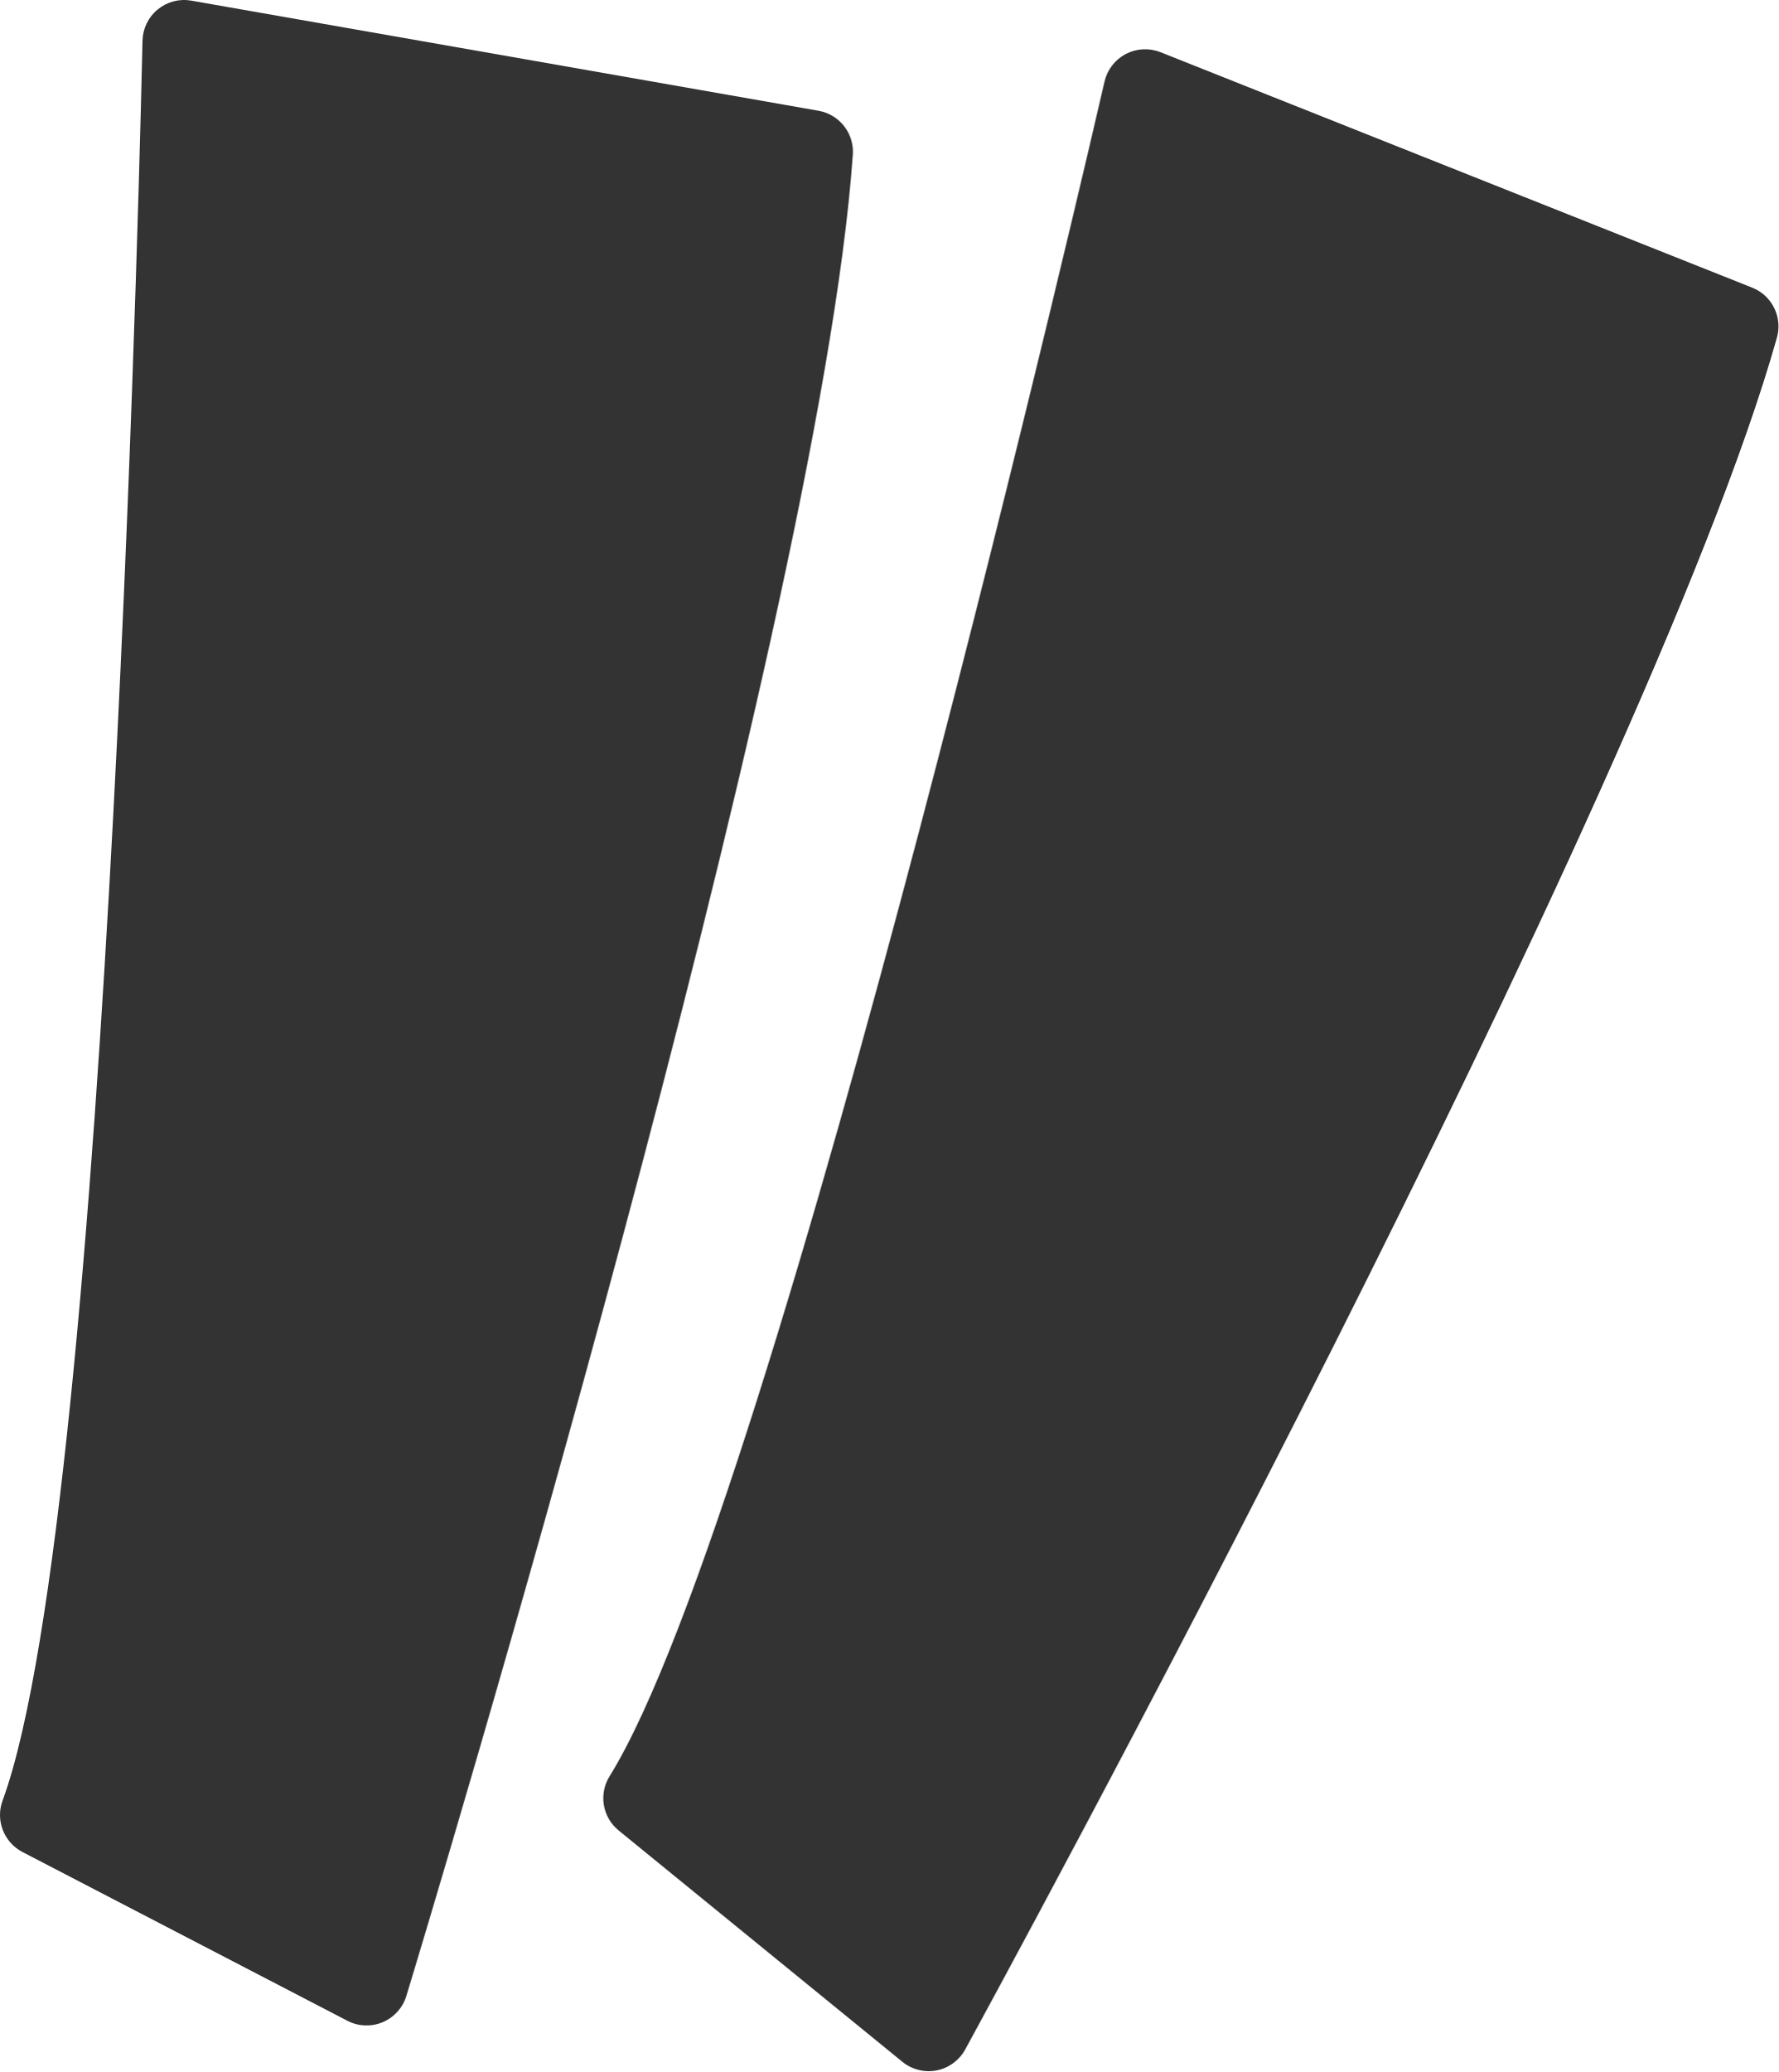
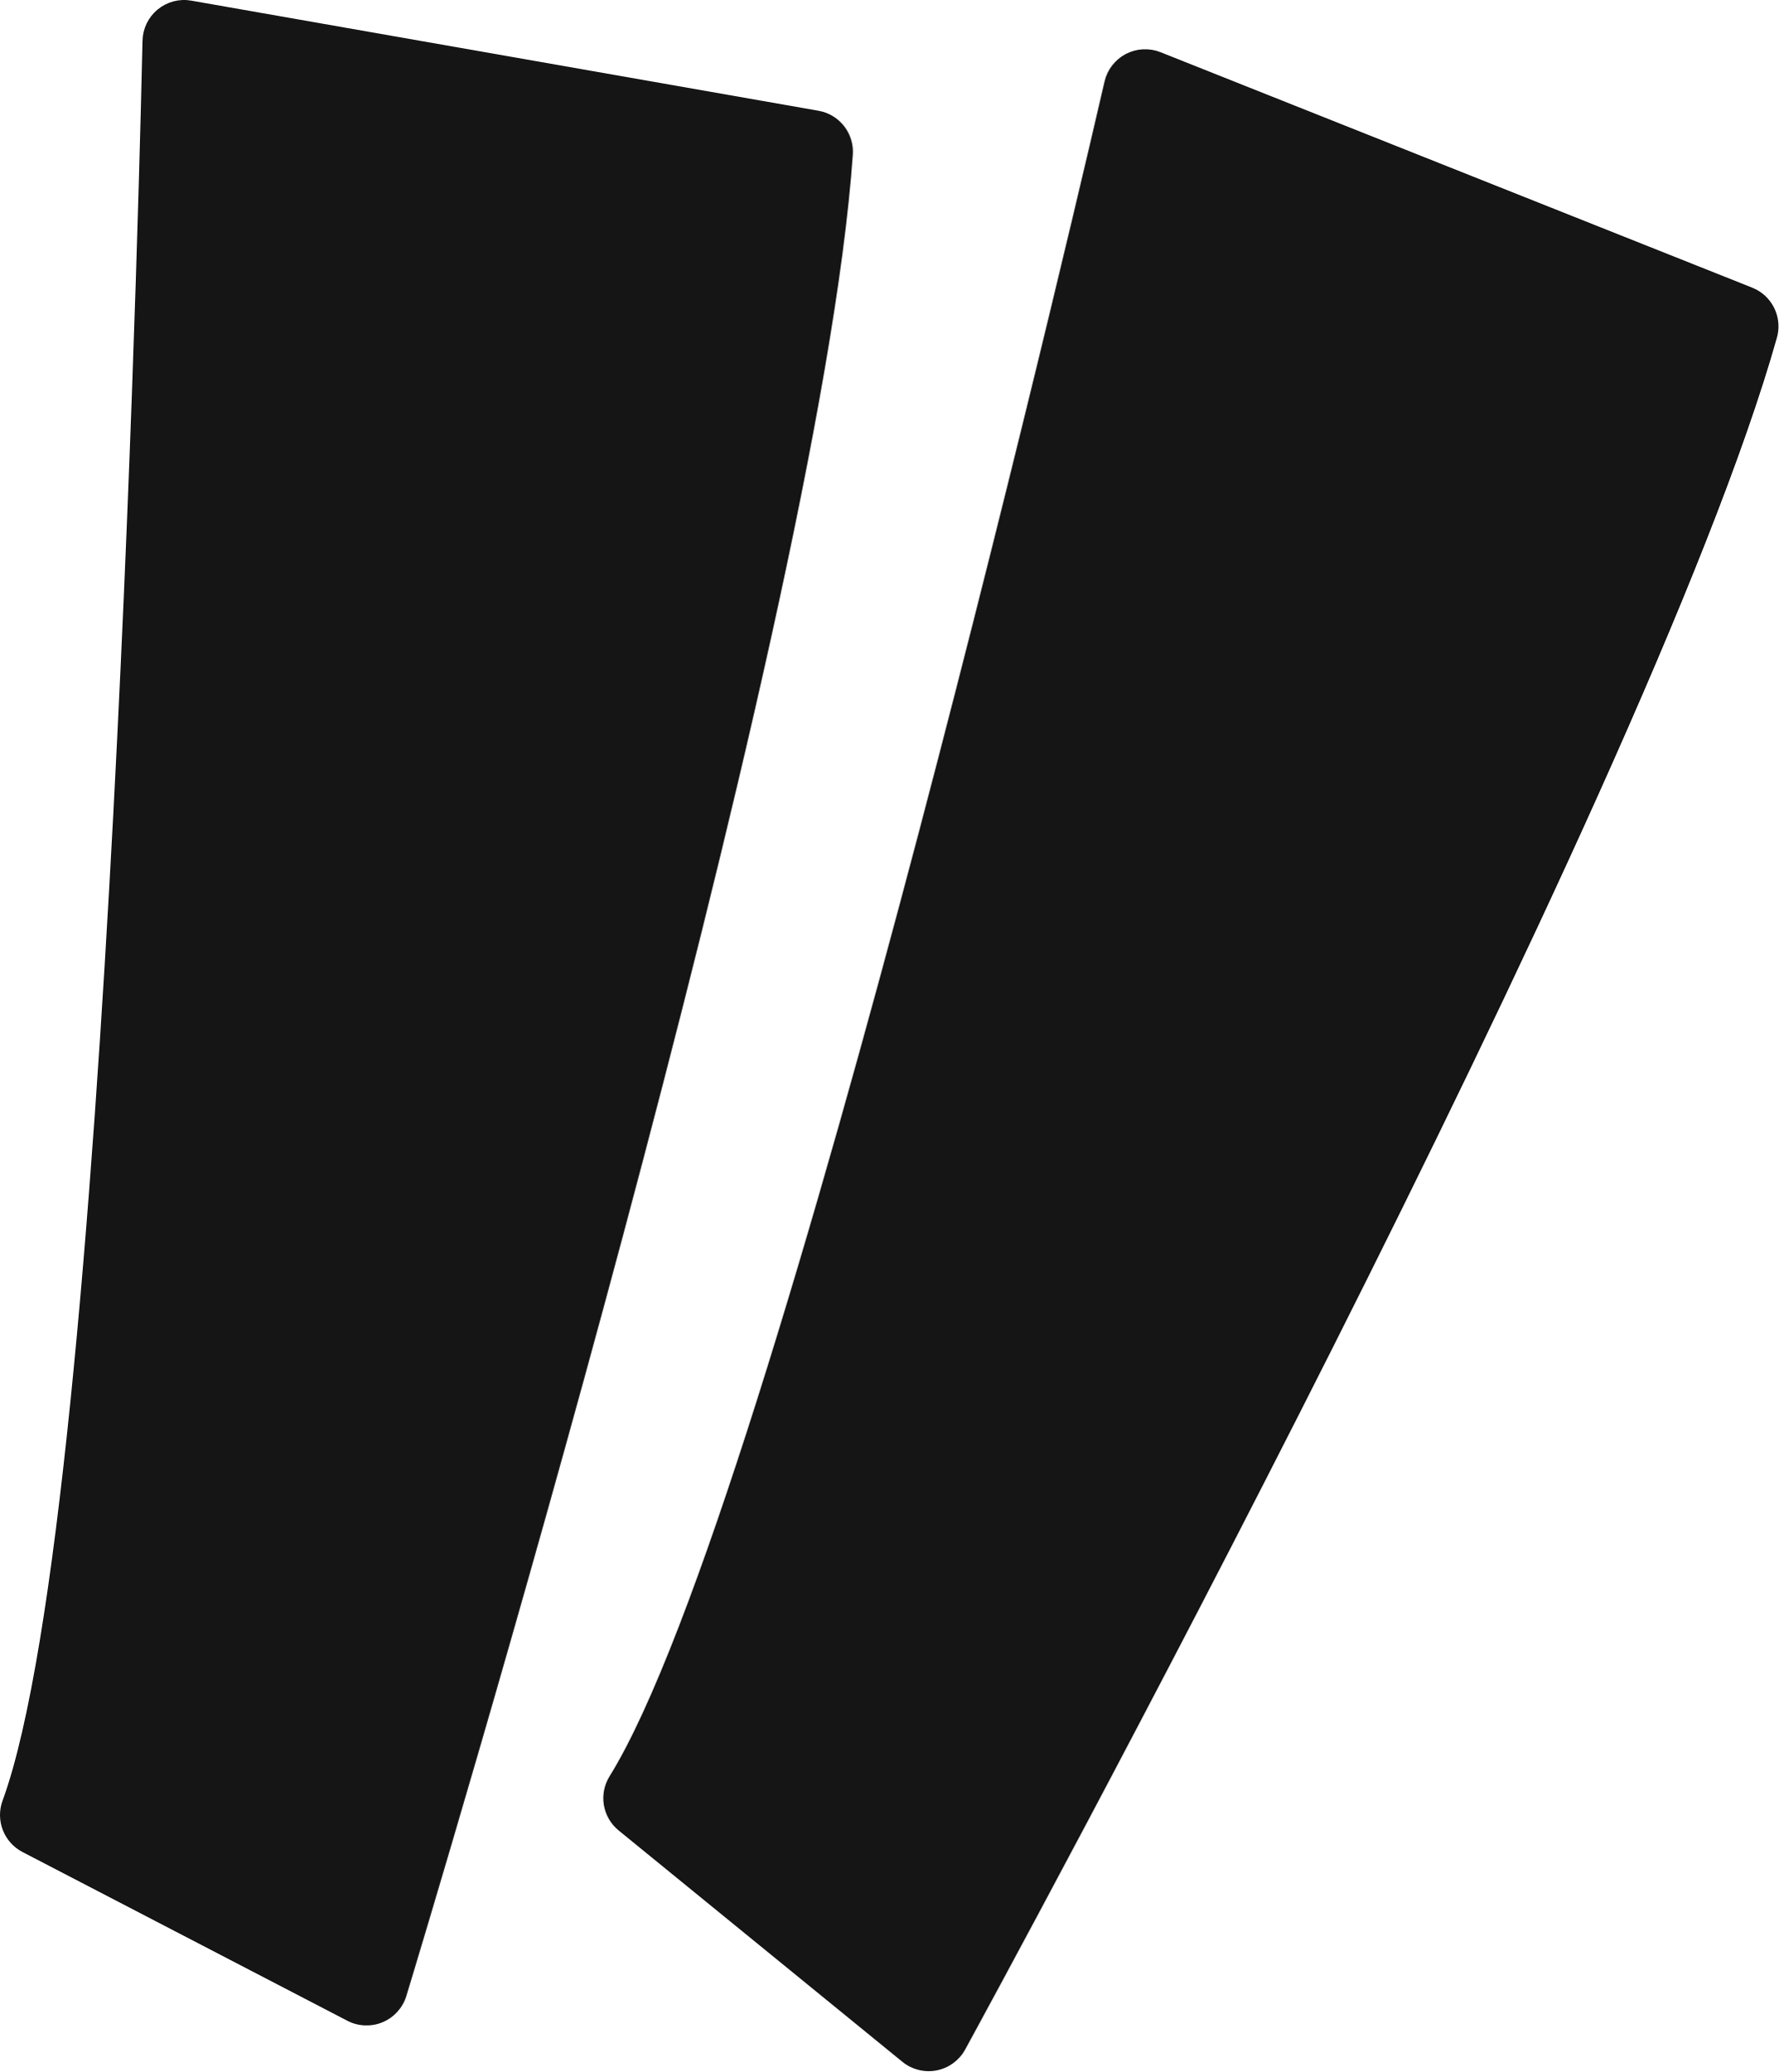
- <svg xmlns="http://www.w3.org/2000/svg" version="1.1" id="Layer_1" x="0px" y="0px" viewBox="39.982 0 486.966 566.931" enable-background="new 39.982 0 486.966 566.931" xml:space="preserve">
+ <svg xmlns="http://www.w3.org/2000/svg" version="1.1" x="0px" y="0px" viewBox="39.982 0 486.966 566.931" enable-background="new 39.982 0 486.966 566.931" xml:space="preserve">
  <g>
-     <path fill="#333333" d="M521.907,79.867c-0.666-0.447-1.39-0.825-2.147-1.131l-162.018-64.45c-3.091-1.231-6.569-1.048-9.518,0.497   c-2.945,1.55-5.06,4.303-5.808,7.54c-0.884,3.902-89.76,390.278-135.524,463.873c-3.027,4.864-1.969,11.223,2.475,14.847   l77.693,63.324c2.603,2.138,6.068,3,9.391,2.352c3.323-0.652,6.186-2.749,7.809-5.717   c7.604-13.908,186.644-342.103,222.261-468.582C527.878,87.594,525.914,82.557,521.907,79.867z" />
-     <path fill="#333333" d="M273.493,42.327c0.287-4.185-1.732-8.046-5.028-10.257c-1.286-0.866-2.763-1.477-4.381-1.76L92.356,0.173   c-3.278-0.579-6.642,0.31-9.204,2.421c-2.571,2.111-4.089,5.247-4.153,8.575c-0.087,3.989-8.493,400.367-38.32,481.729   c-1.974,5.388,0.374,11.397,5.448,14.041l88.966,46.197c3,1.564,6.546,1.705,9.669,0.387c3.118-1.308,5.498-3.943,6.482-7.184   C155.853,531.172,264.371,173.41,273.493,42.327z" />
+     <path fill="#151515" d="M521.907,79.867c-0.666-0.447-1.39-0.825-2.147-1.131l-162.018-64.45c-3.091-1.231-6.569-1.048-9.518,0.497   c-2.945,1.55-5.06,4.303-5.808,7.54c-0.884,3.902-89.76,390.278-135.524,463.873c-3.027,4.864-1.969,11.223,2.475,14.847   l77.693,63.324c2.603,2.138,6.068,3,9.391,2.352c3.323-0.652,6.186-2.749,7.809-5.717   c7.604-13.908,186.644-342.103,222.261-468.582C527.878,87.594,525.914,82.557,521.907,79.867z" />
+     <path fill="#151515" d="M273.493,42.327c0.287-4.185-1.732-8.046-5.028-10.257c-1.286-0.866-2.763-1.477-4.381-1.76L92.356,0.173   c-3.278-0.579-6.642,0.31-9.204,2.421c-2.571,2.111-4.089,5.247-4.153,8.575c-0.087,3.989-8.493,400.367-38.32,481.729   c-1.974,5.388,0.374,11.397,5.448,14.041l88.966,46.197c3,1.564,6.546,1.705,9.669,0.387c3.118-1.308,5.498-3.943,6.482-7.184   C155.853,531.172,264.371,173.41,273.493,42.327z" />
  </g>
</svg>
